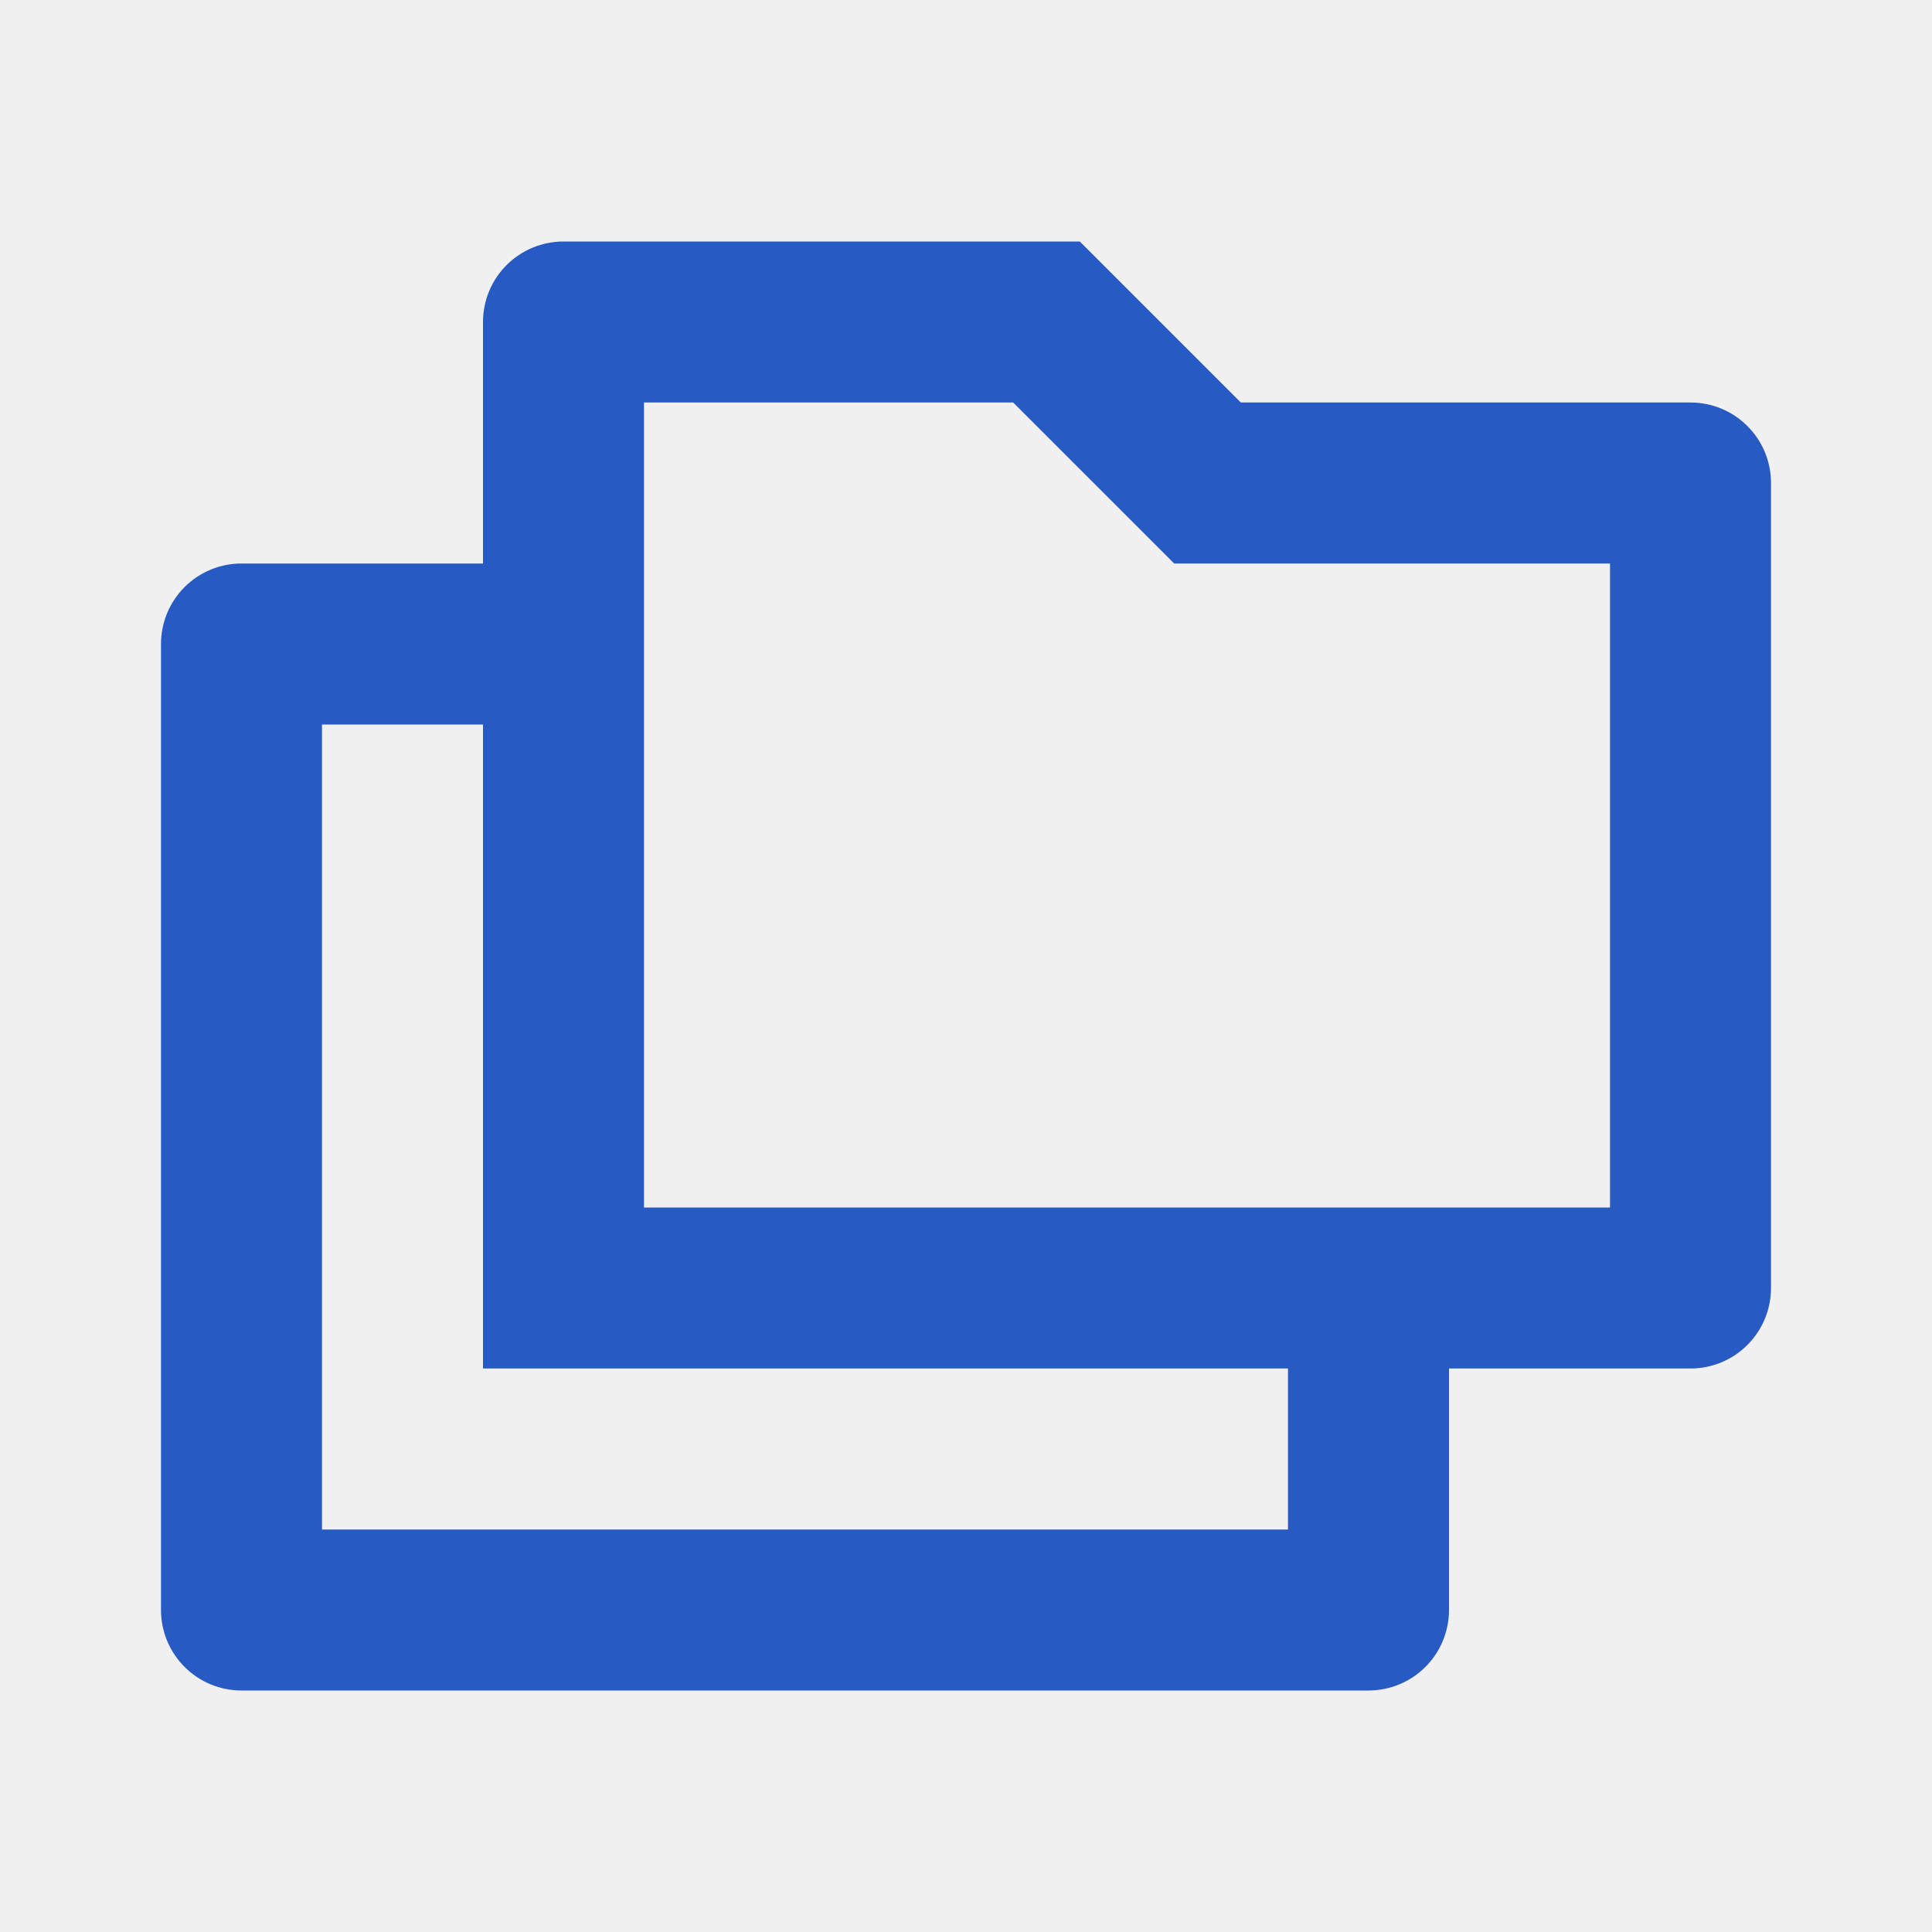
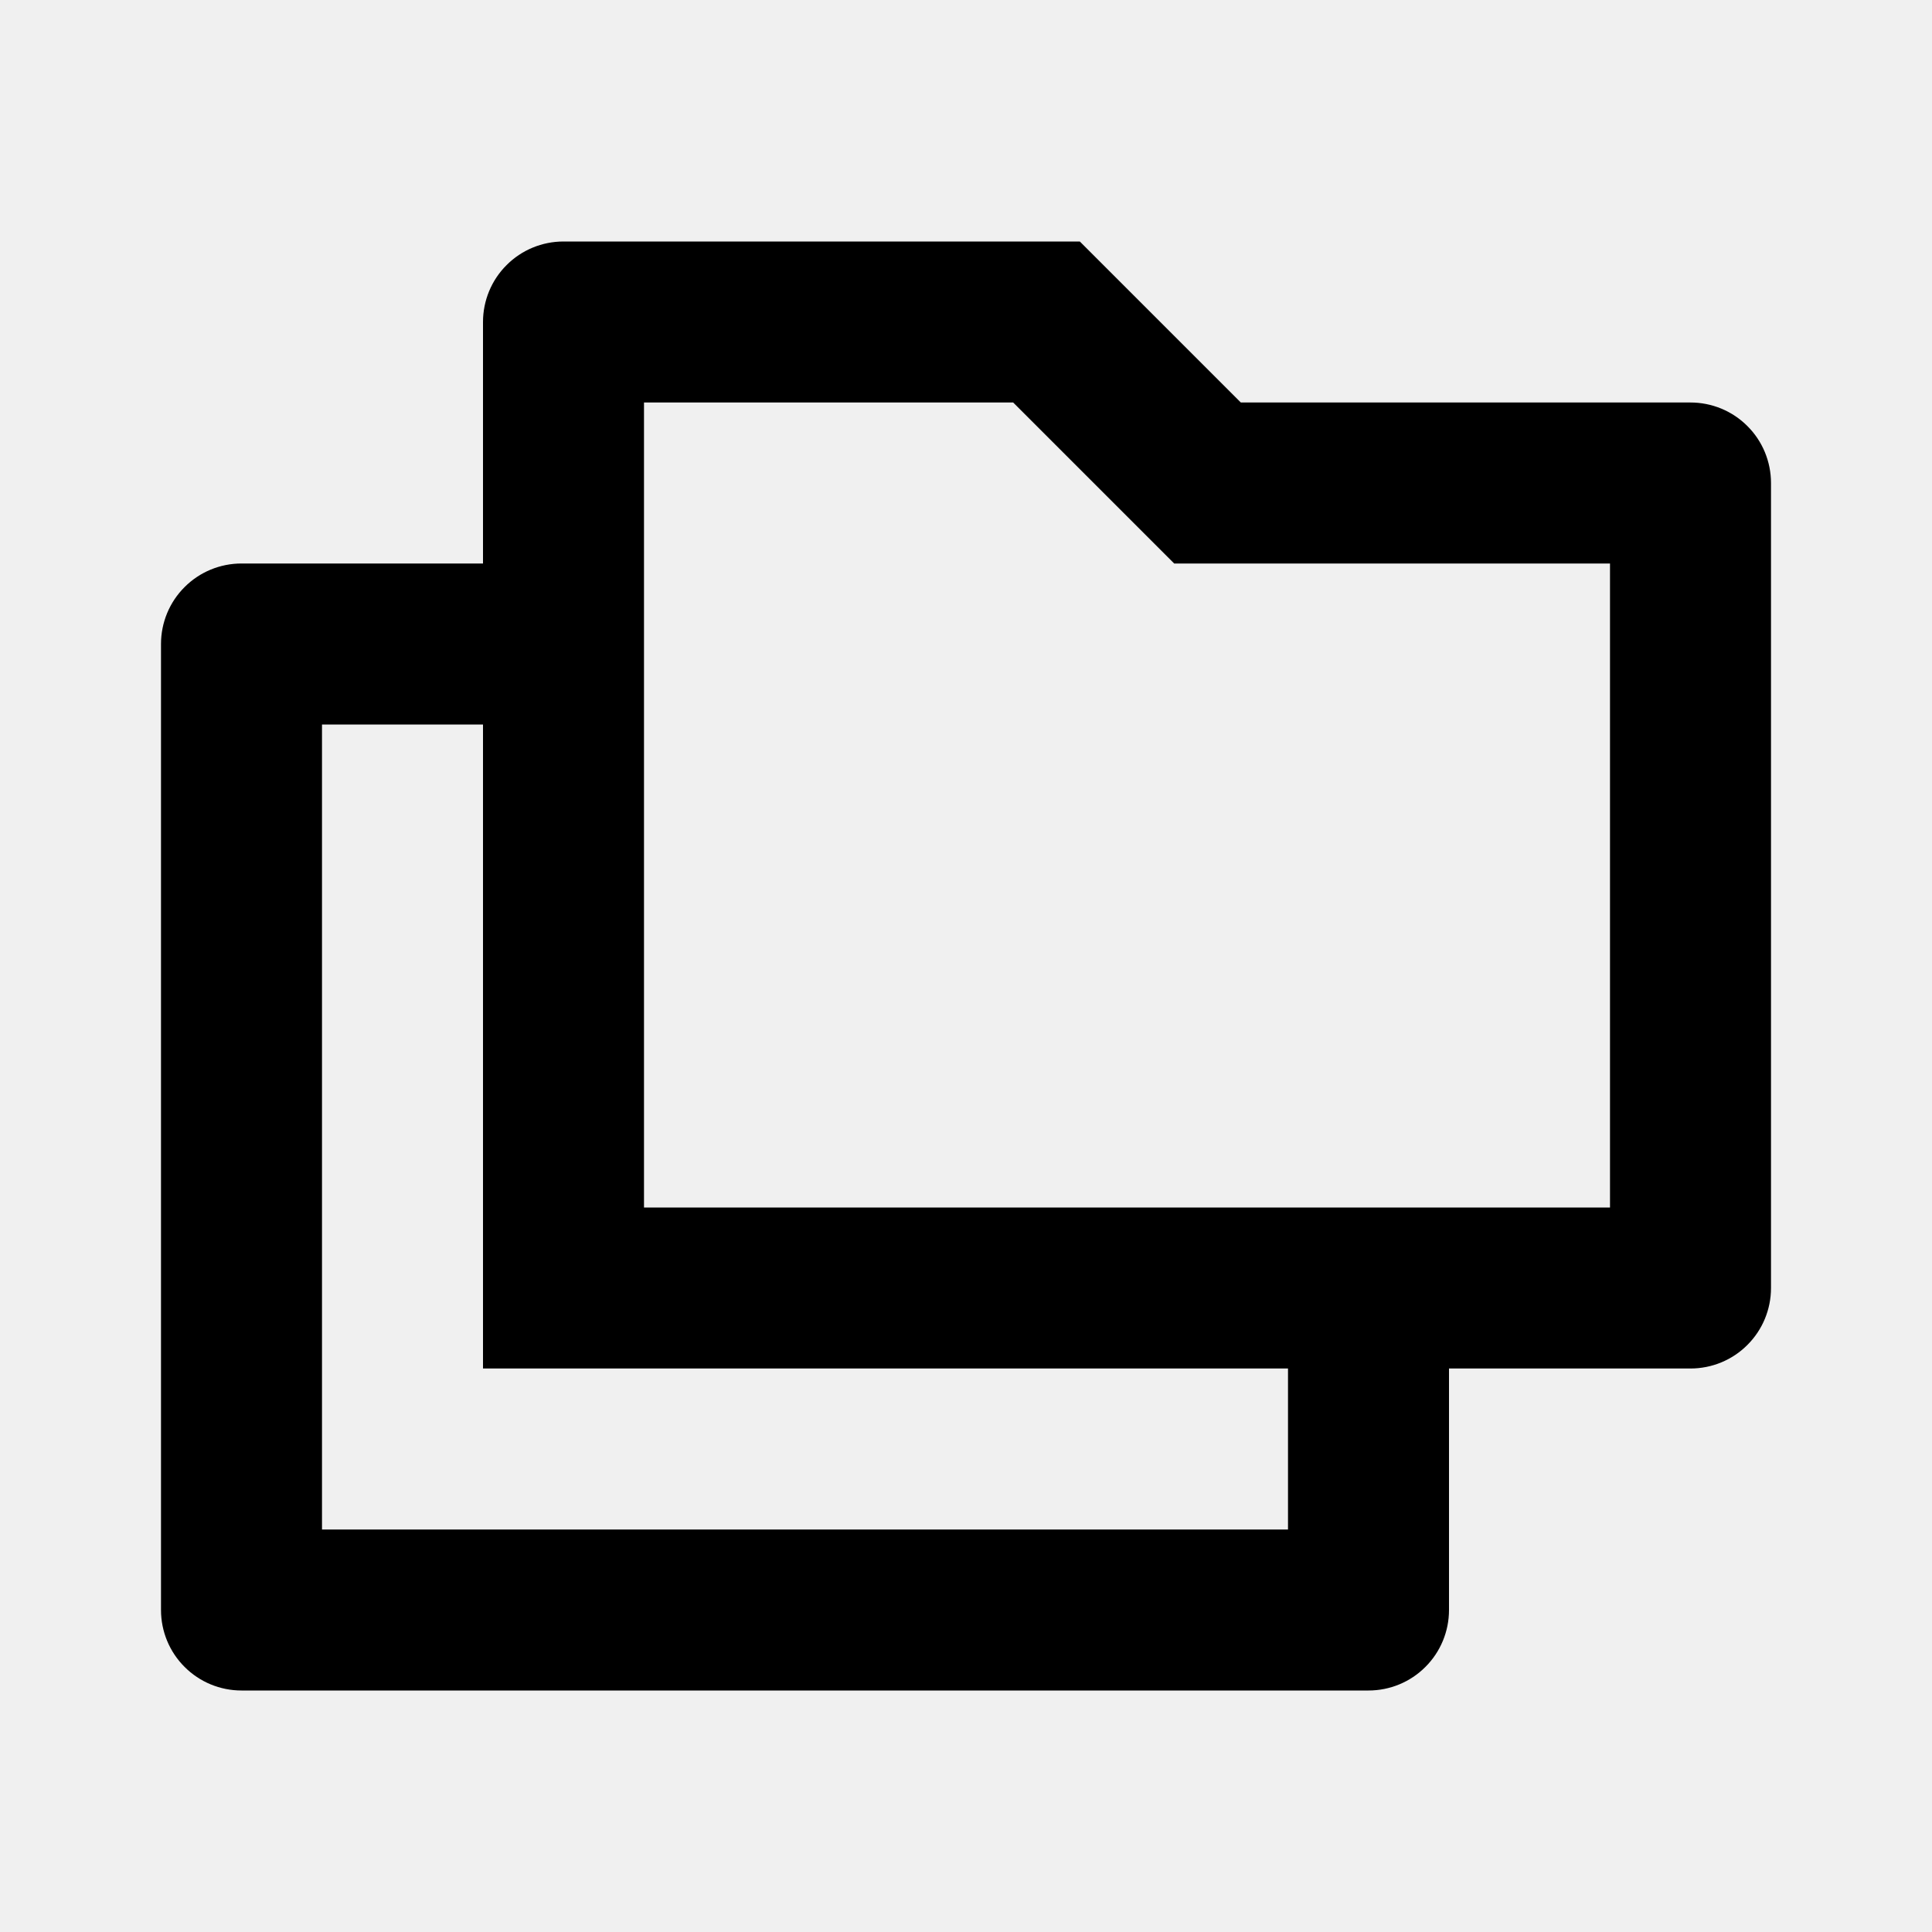
- <svg xmlns="http://www.w3.org/2000/svg" width="24" height="24" viewBox="0 0 24 24" fill="none">
+ <svg xmlns="http://www.w3.org/2000/svg" width="24" height="24" viewBox="0 0 24 24">
  <g clip-path="url(#clip0_67_162)">
-     <path d="M6 7V4C6 3.735 6.105 3.48 6.293 3.293C6.48 3.105 6.735 3 7 3H13.414L15.414 5H21C21.265 5 21.52 5.105 21.707 5.293C21.895 5.48 22 5.735 22 6V16C22 16.265 21.895 16.52 21.707 16.707C21.52 16.895 21.265 17 21 17H18V20C18 20.265 17.895 20.52 17.707 20.707C17.52 20.895 17.265 21 17 21H3C2.735 21 2.48 20.895 2.293 20.707C2.105 20.52 2 20.265 2 20V8C2 7.735 2.105 7.48 2.293 7.293C2.48 7.105 2.735 7 3 7H6ZM6 9H4V19H16V17H6V9ZM8 5V15H20V7H14.586L12.586 5H8Z" fill="#285AC4" />
+     <path d="M6 7V4C6 3.735 6.105 3.48 6.293 3.293C6.48 3.105 6.735 3 7 3H13.414L15.414 5H21C21.265 5 21.52 5.105 21.707 5.293C21.895 5.48 22 5.735 22 6V16C22 16.265 21.895 16.52 21.707 16.707C21.52 16.895 21.265 17 21 17H18V20C18 20.265 17.895 20.52 17.707 20.707C17.52 20.895 17.265 21 17 21H3C2.735 21 2.48 20.895 2.293 20.707C2.105 20.52 2 20.265 2 20V8C2 7.735 2.105 7.48 2.293 7.293C2.48 7.105 2.735 7 3 7H6ZM6 9H4V19H16V17H6V9ZM8 5V15H20V7H14.586L12.586 5H8Z" fill="currentColor" />
  </g>
  <defs>
    <clipPath id="clip0_67_162">
      <rect width="24" height="24" fill="white" />
    </clipPath>
  </defs>
</svg>
